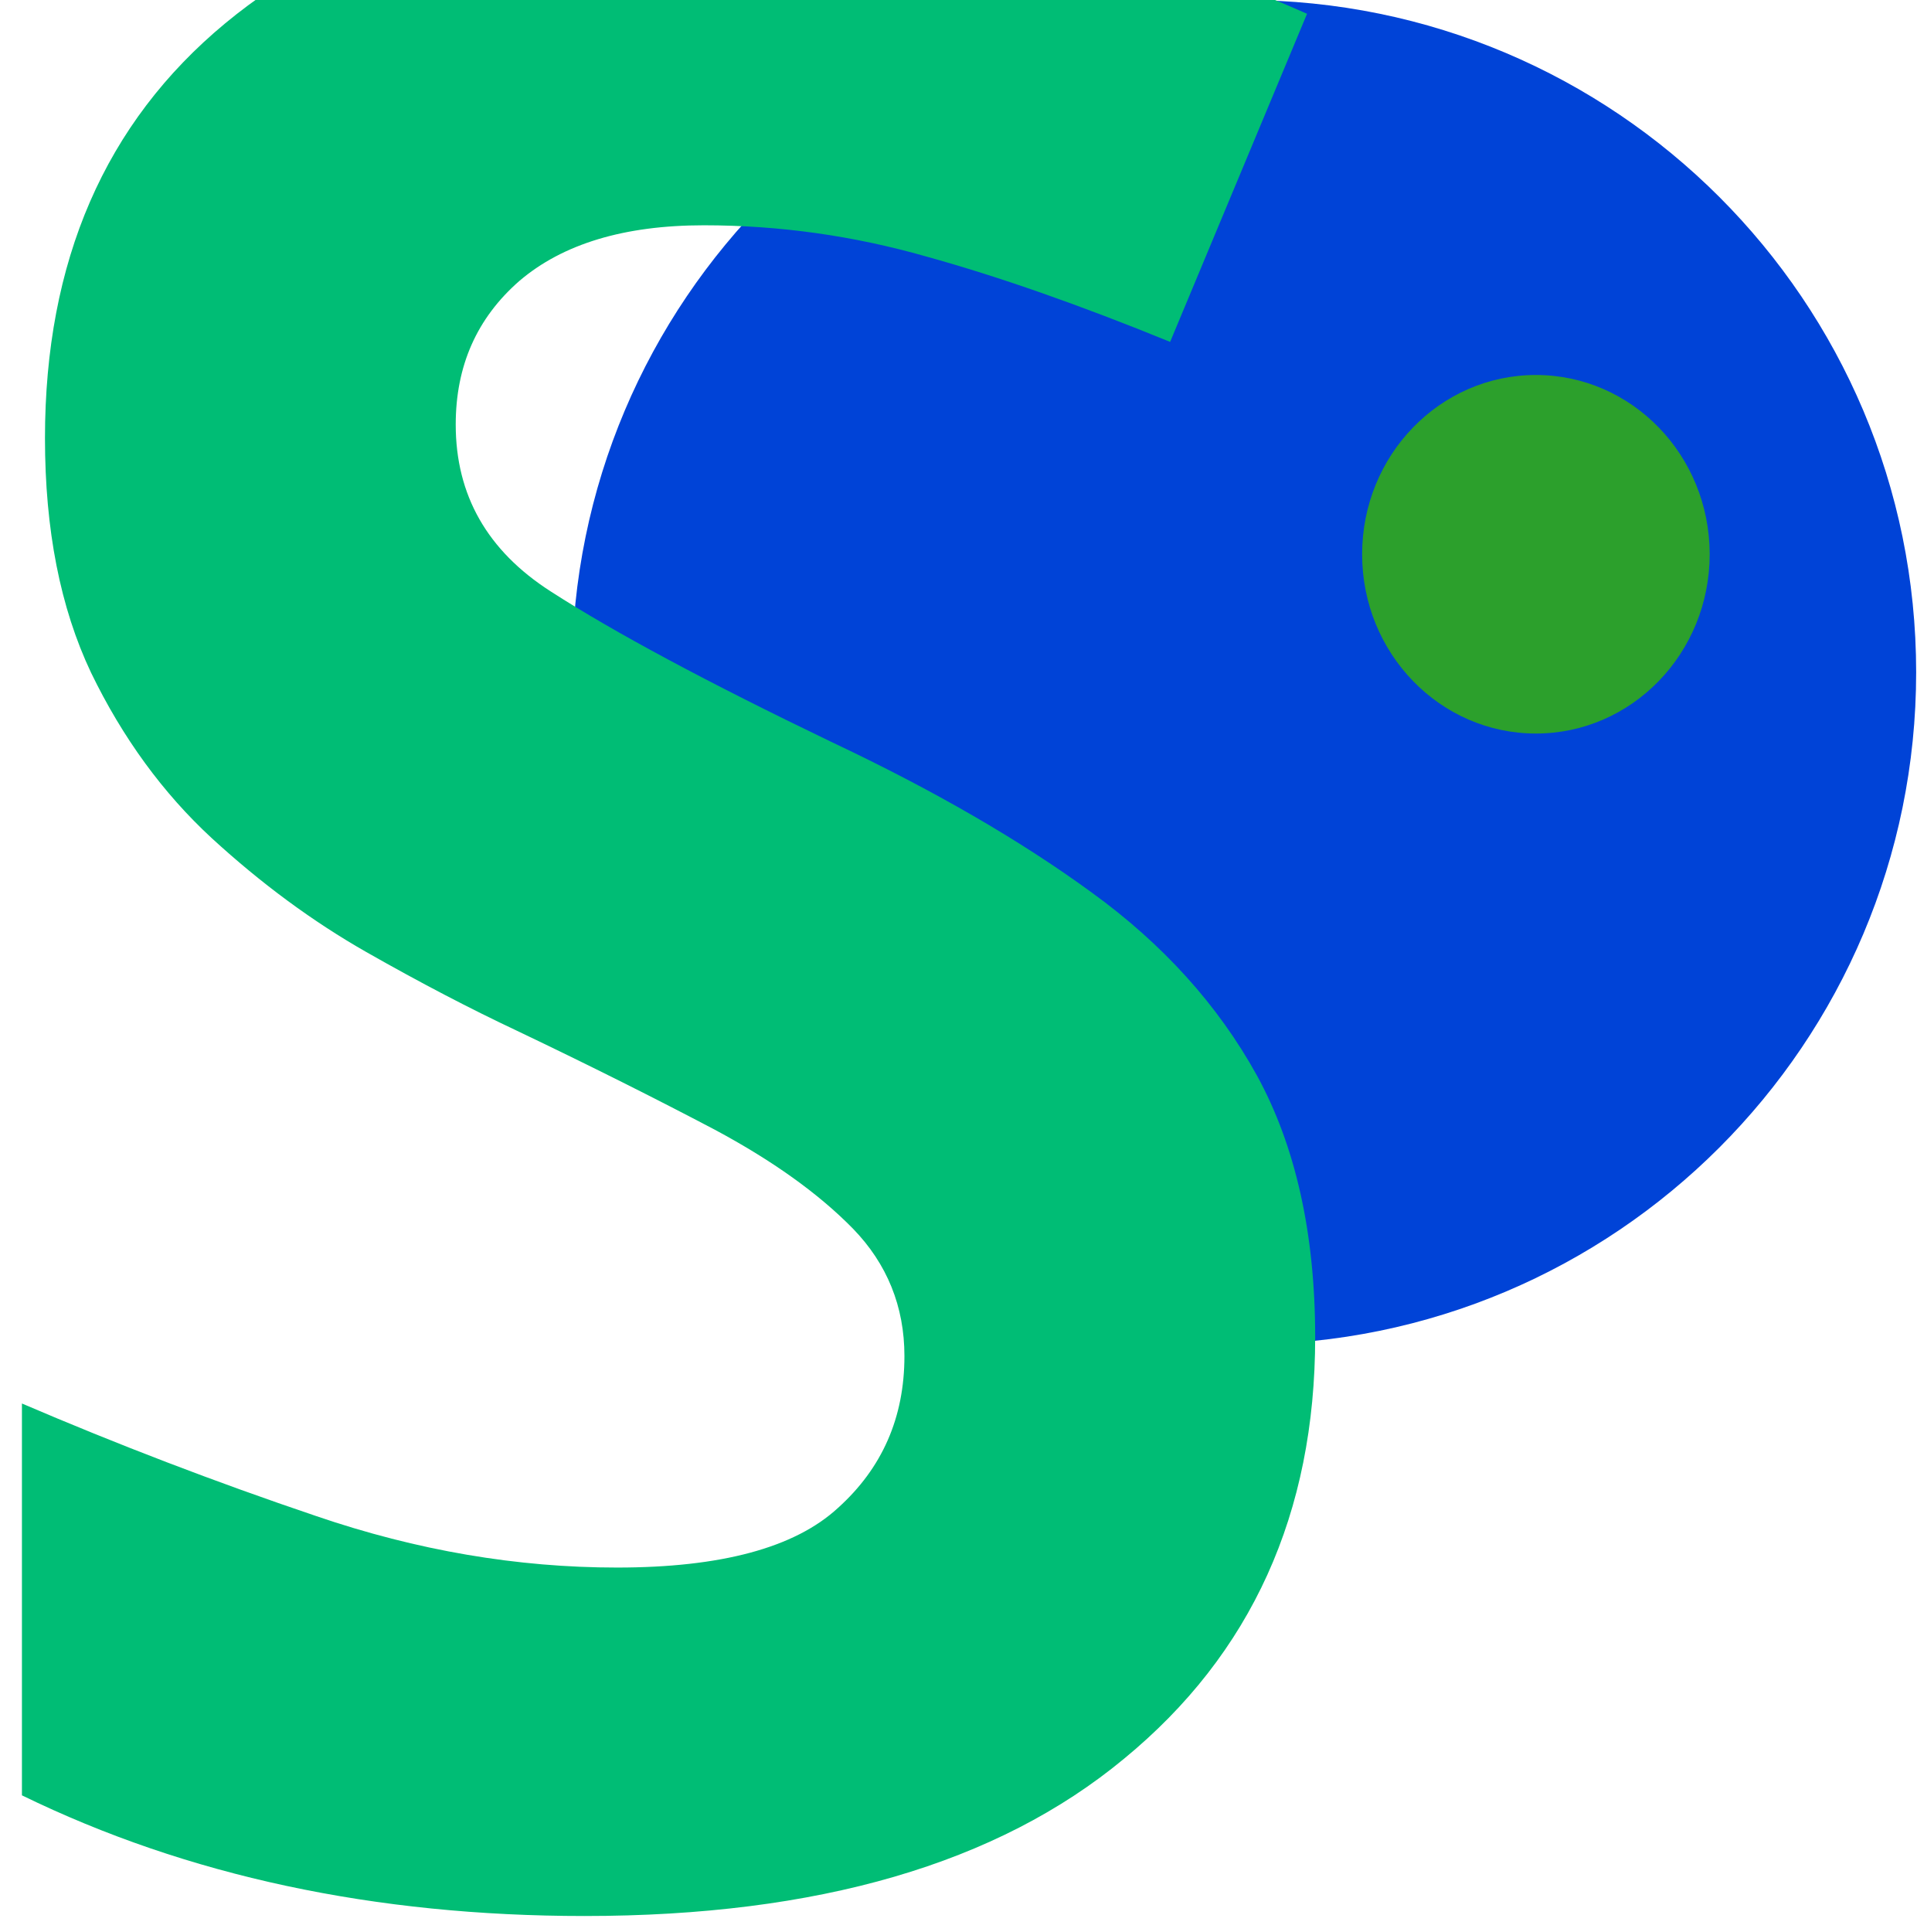
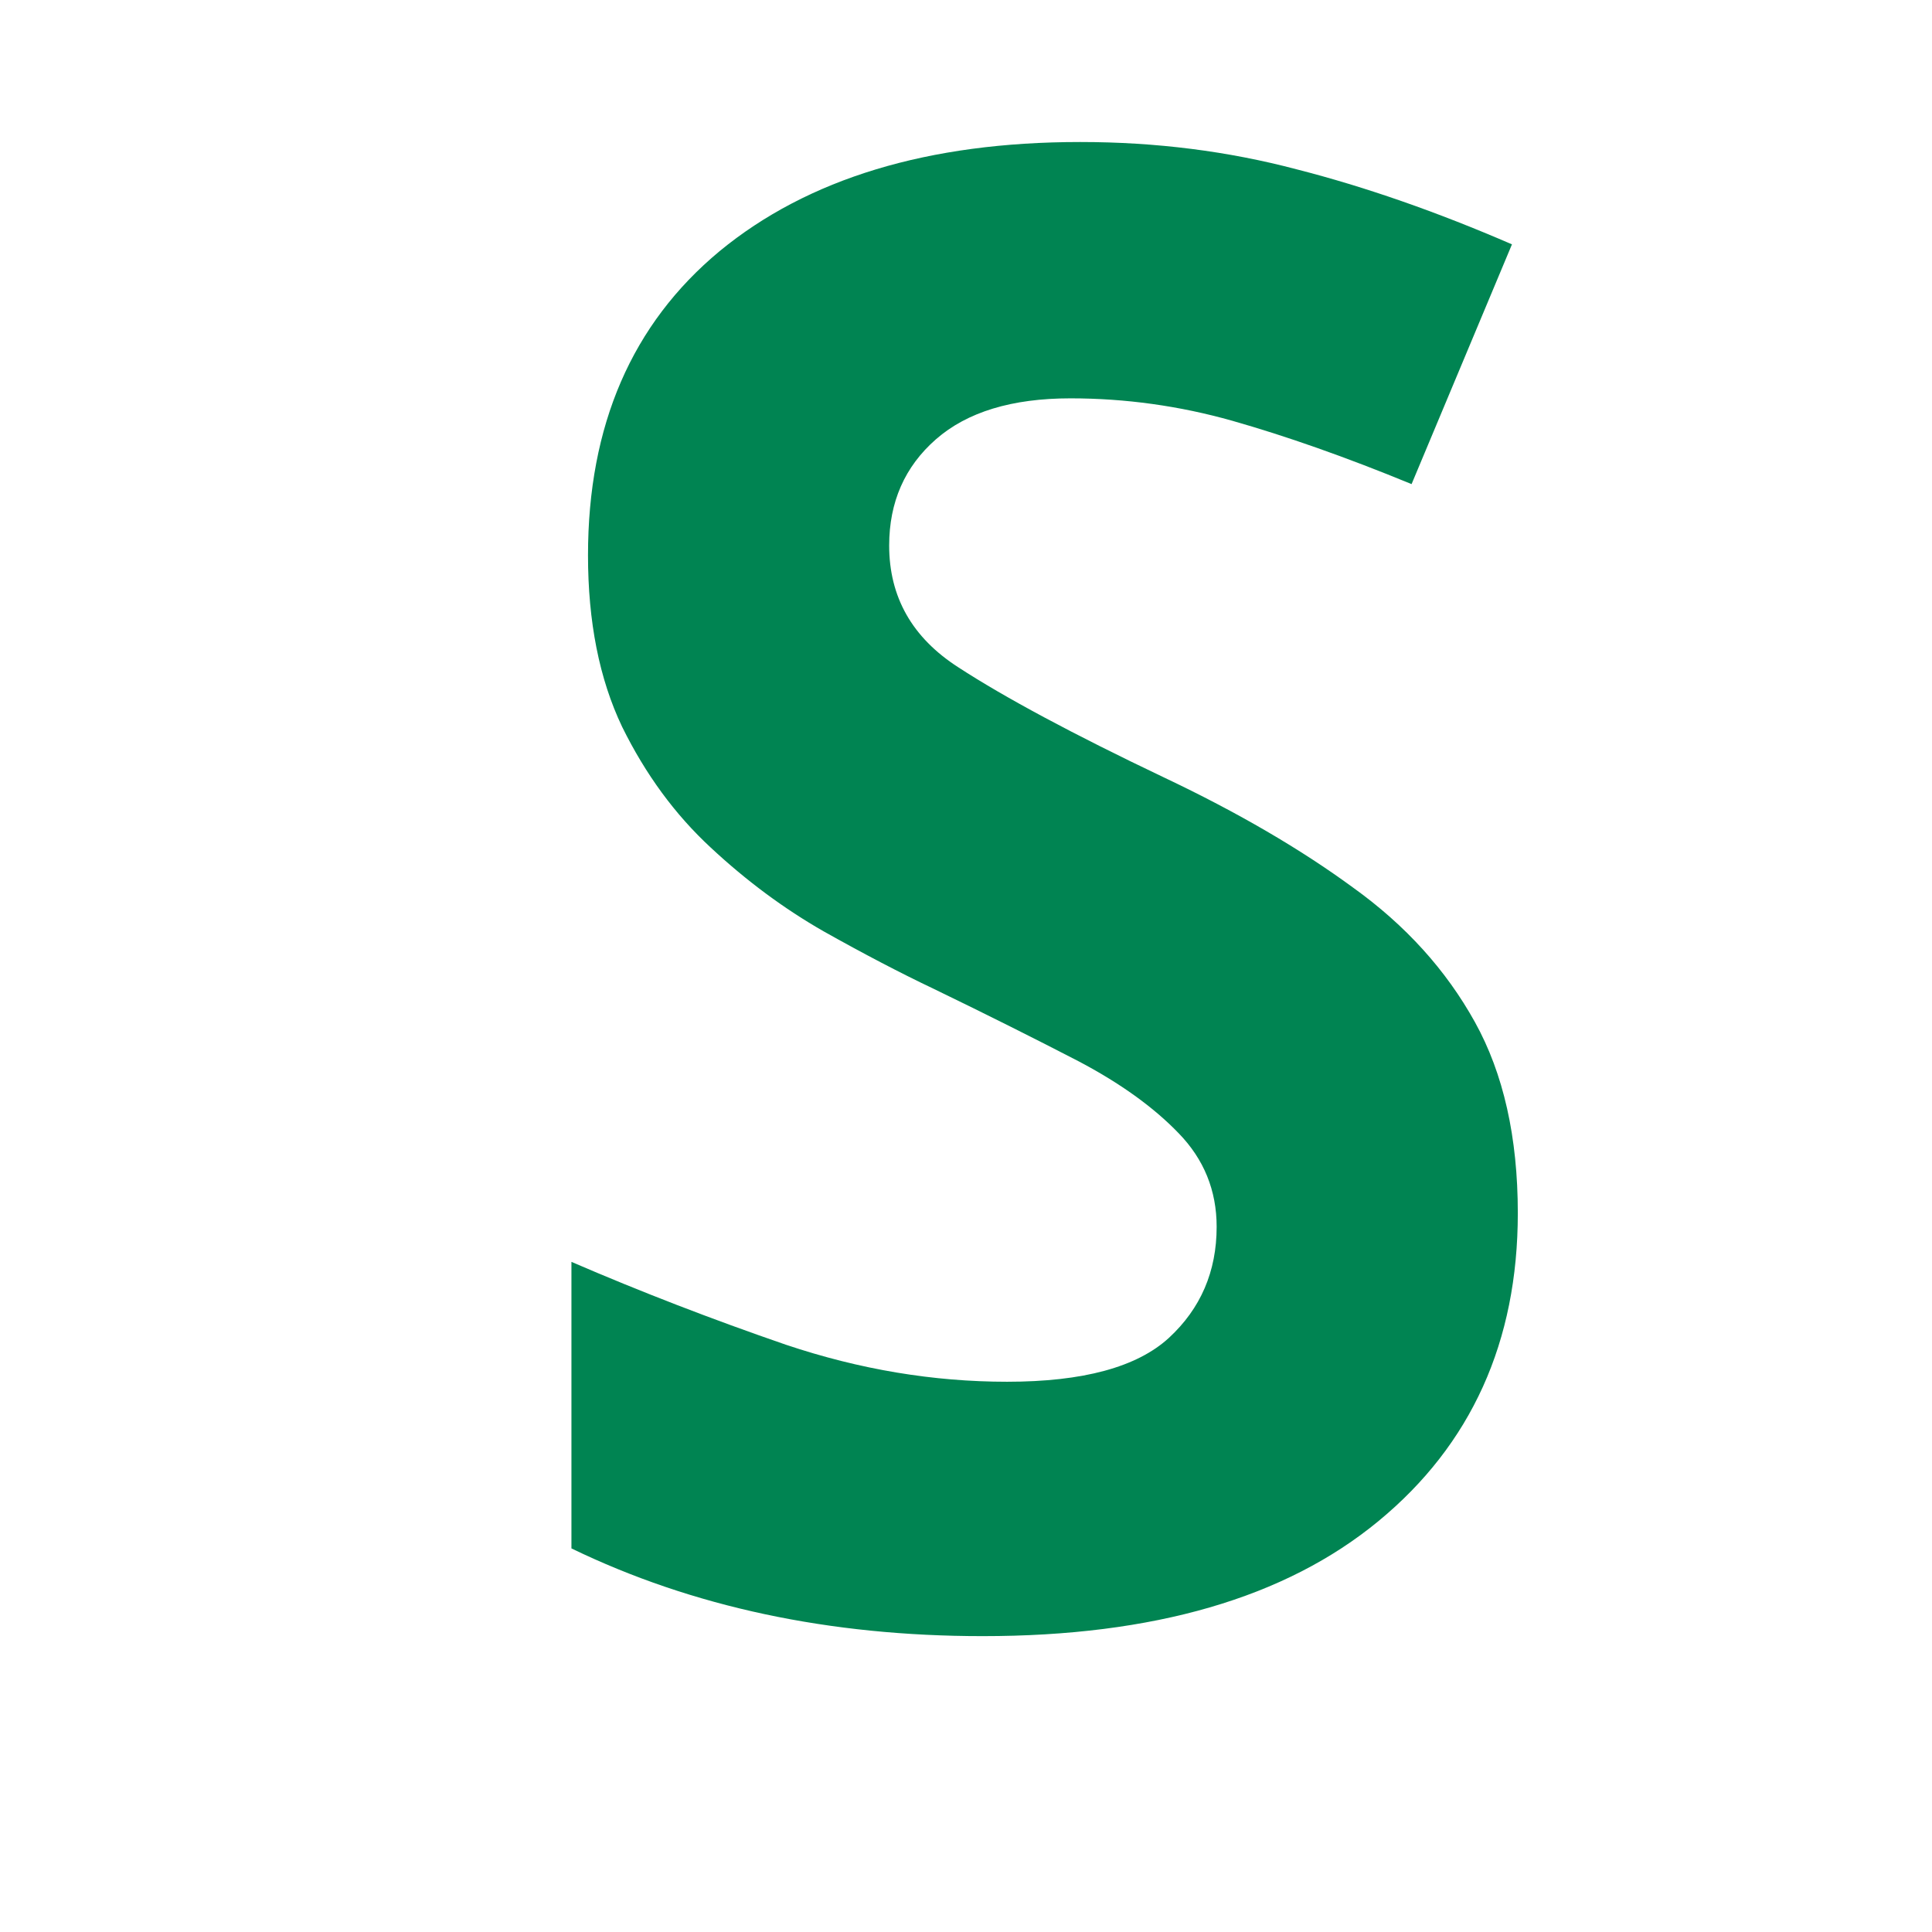
- <svg xmlns="http://www.w3.org/2000/svg" width="22.087mm" height="22.265mm" viewBox="0 0 22.087 22.265" version="1.1" id="svg1">
+ <svg xmlns="http://www.w3.org/2000/svg" width="30.973mm" height="30.973mm" viewBox="0 0 30.973 30.973" version="1.1" id="svg1">
  <defs id="defs1" />
-   <g id="layer1" transform="translate(-86.55191,-118.9545)">
+   <g id="layer1" transform="translate(-83.93663,-119.8874)">
    <text xml:space="preserve" style="font-size:38.746px;text-align:start;writing-mode:lr-tb;direction:ltr;text-anchor:start;fill:#2d5016;stroke-width:0.605" x="87.059" y="143.059" id="text1">
      <tspan id="tspan1" style="font-style:normal;font-variant:normal;font-weight:normal;font-stretch:normal;font-size:38.746px;font-family:Perpetua;-inkscape-font-specification:Perpetua;fill:#2d5016;stroke-width:0.605" x="87.059" y="143.059" />
    </text>
-     <circle style="fill:#0043d7;fill-opacity:1;stroke:none;stroke-width:0.411;stroke-dasharray:none;stroke-opacity:1" id="path2" cx="100.891" cy="126.702" r="7.747" />
-     <ellipse style="fill:#2ca02c;fill-opacity:1;stroke:none;stroke-width:0.108;stroke-dasharray:none;stroke-opacity:1" id="path2-8" cx="104.255" cy="125.342" rx="2.003" ry="2.066" />
  </g>
-   <g id="layer2" transform="translate(-86.55191,-118.9545)">
-     <text xml:space="preserve" style="font-style:normal;font-variant:normal;font-weight:900;font-stretch:normal;font-size:32.046px;font-family:'Source Serif 4';-inkscape-font-specification:'Source Serif 4 Heavy';text-align:start;writing-mode:lr-tb;direction:ltr;text-anchor:start;fill:#00bd75;fill-opacity:1;stroke:none;stroke-width:0.35;stroke-dasharray:none;stroke-opacity:1" x="85.334" y="140.707" id="text8">
-       <tspan id="tspan8" style="font-style:normal;font-variant:normal;font-weight:900;font-stretch:normal;font-family:'Source Serif 4';-inkscape-font-specification:'Source Serif 4 Heavy';fill:#00bd75;fill-opacity:1;stroke:none;stroke-width:0.35;stroke-dasharray:none;stroke-opacity:1" x="85.334" y="140.707">S</tspan>
+   <g id="layer2" transform="translate(-83.93663,-119.8874)">
+     <text xml:space="preserve" style="font-style:normal;font-variant:normal;font-weight:900;font-stretch:normal;font-size:32.626px;font-family:'Source Serif 4';-inkscape-font-specification:'Source Serif 4 Heavy';text-align:start;writing-mode:lr-tb;direction:ltr;text-anchor:start;fill:#008452;fill-opacity:1;stroke:none;stroke-width:0.356;stroke-dasharray:none;stroke-opacity:1" x="91.596" y="145.79" id="text8">
+       <tspan id="tspan8" style="font-style:normal;font-variant:normal;font-weight:900;font-stretch:normal;font-family:'Source Serif 4';-inkscape-font-specification:'Source Serif 4 Heavy';fill:#008452;fill-opacity:1;stroke:none;stroke-width:0.356;stroke-dasharray:none;stroke-opacity:1" x="91.596" y="145.79">S</tspan>
    </text>
  </g>
</svg>
